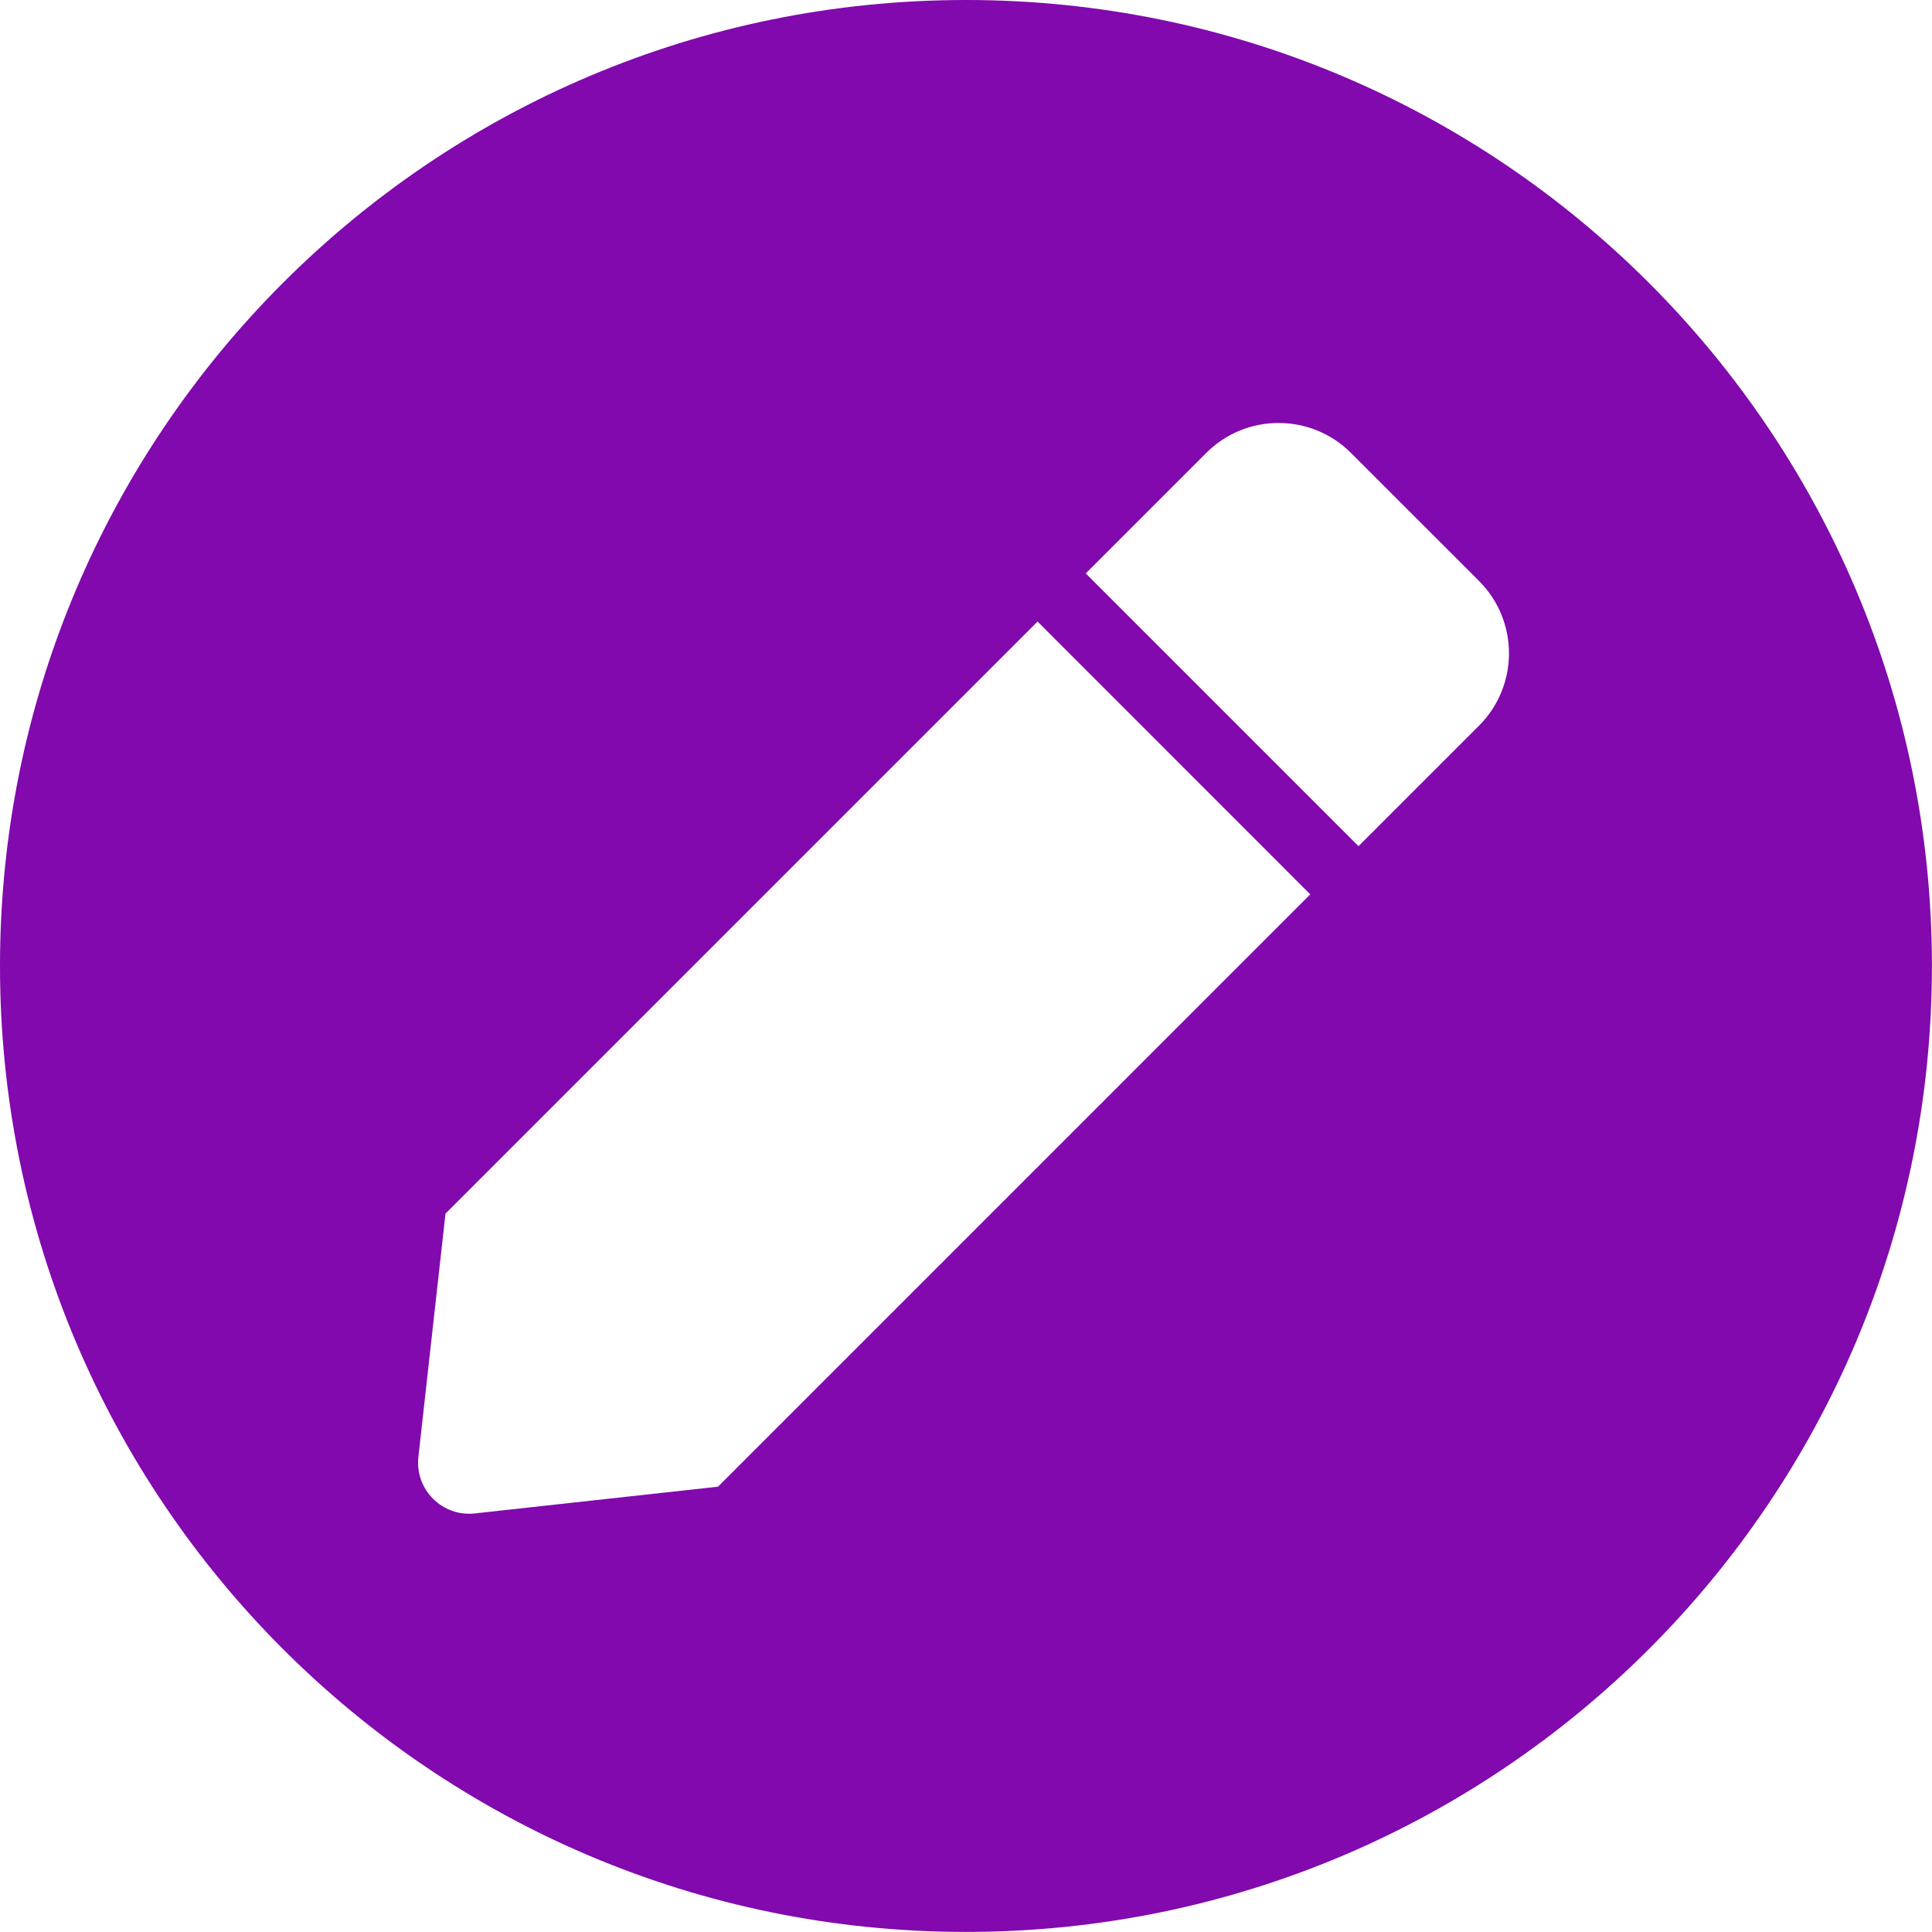
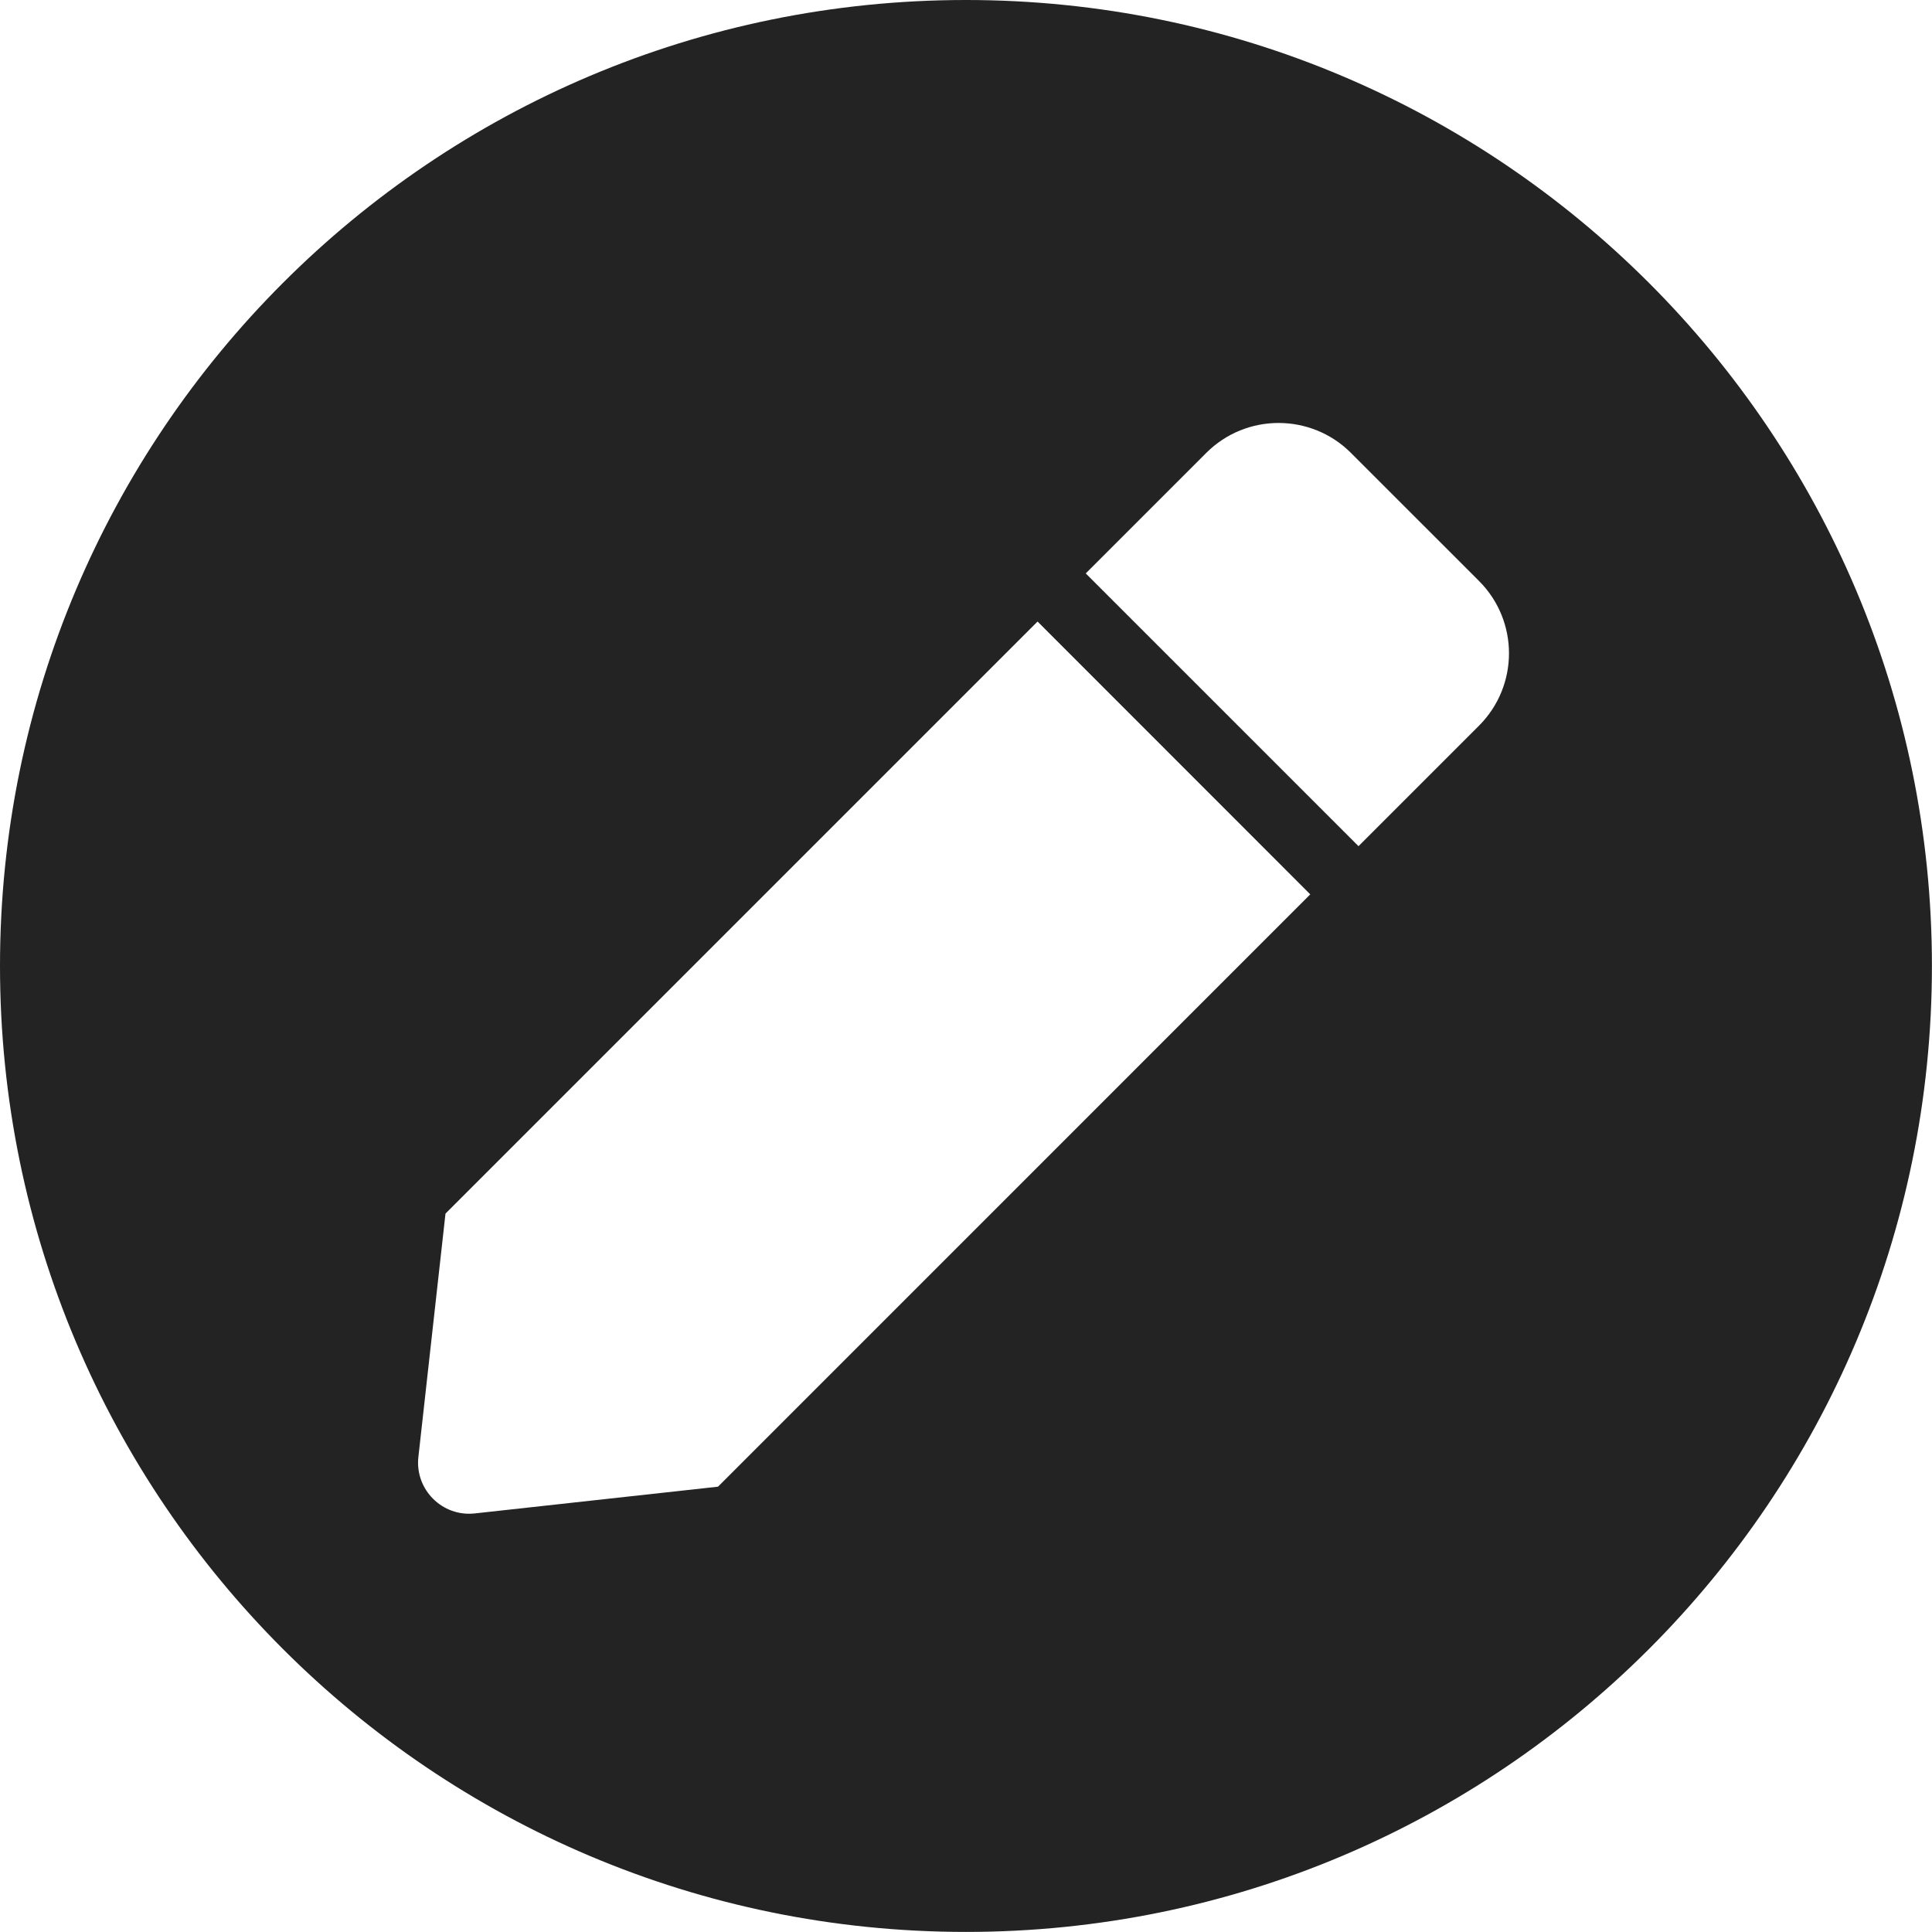
<svg xmlns="http://www.w3.org/2000/svg" width="32" height="32" viewBox="0 0 8.467 8.467" version="1.1" id="svg8">
  <defs id="defs2" />
-   <path style="opacity:1;fill:#8109ad;fill-opacity:1;stroke:none;stroke-width:5.915;stroke-linecap:butt;stroke-linejoin:miter;stroke-miterlimit:4;stroke-dasharray:none;stroke-dashoffset:0;stroke-opacity:1" d="M 16 0 A 16 16 0 0 0 0 16 A 16 16 0 0 0 16 32 A 16 16 0 0 0 32 16 A 16 16 0 0 0 16 0 z M 21.178 7.006 C 21.611 7.006 22.046 7.171 22.377 7.502 L 24.498 9.623 C 25.16 10.285 25.16 11.357 24.498 12.02 L 22.502 14.016 L 17.984 9.498 L 19.98 7.502 C 20.311 7.171 20.744 7.006 21.178 7.006 z M 17.186 10.295 L 21.703 14.814 L 11.893 24.625 L 7.865 25.068 C 7.326 25.128 6.87 24.672 6.93 24.133 L 7.379 20.102 L 17.186 10.295 z " transform="scale(0.2645833)" id="path894" />
+   <path style="opacity:1;fill:#232323;fill-opacity:1;stroke:none;stroke-width:5.915;stroke-linecap:butt;stroke-linejoin:miter;stroke-miterlimit:4;stroke-dasharray:none;stroke-dashoffset:0;stroke-opacity:1" d="M 16 0 A 16 16 0 0 0 0 16 A 16 16 0 0 0 16 32 A 16 16 0 0 0 32 16 A 16 16 0 0 0 16 0 z M 21.178 7.006 C 21.611 7.006 22.046 7.171 22.377 7.502 L 24.498 9.623 C 25.16 10.285 25.16 11.357 24.498 12.02 L 22.502 14.016 L 17.984 9.498 L 19.98 7.502 C 20.311 7.171 20.744 7.006 21.178 7.006 z M 17.186 10.295 L 21.703 14.814 L 11.893 24.625 L 7.865 25.068 C 7.326 25.128 6.87 24.672 6.93 24.133 L 7.379 20.102 L 17.186 10.295 z " transform="scale(0.2645833)" id="path894" />
</svg>
